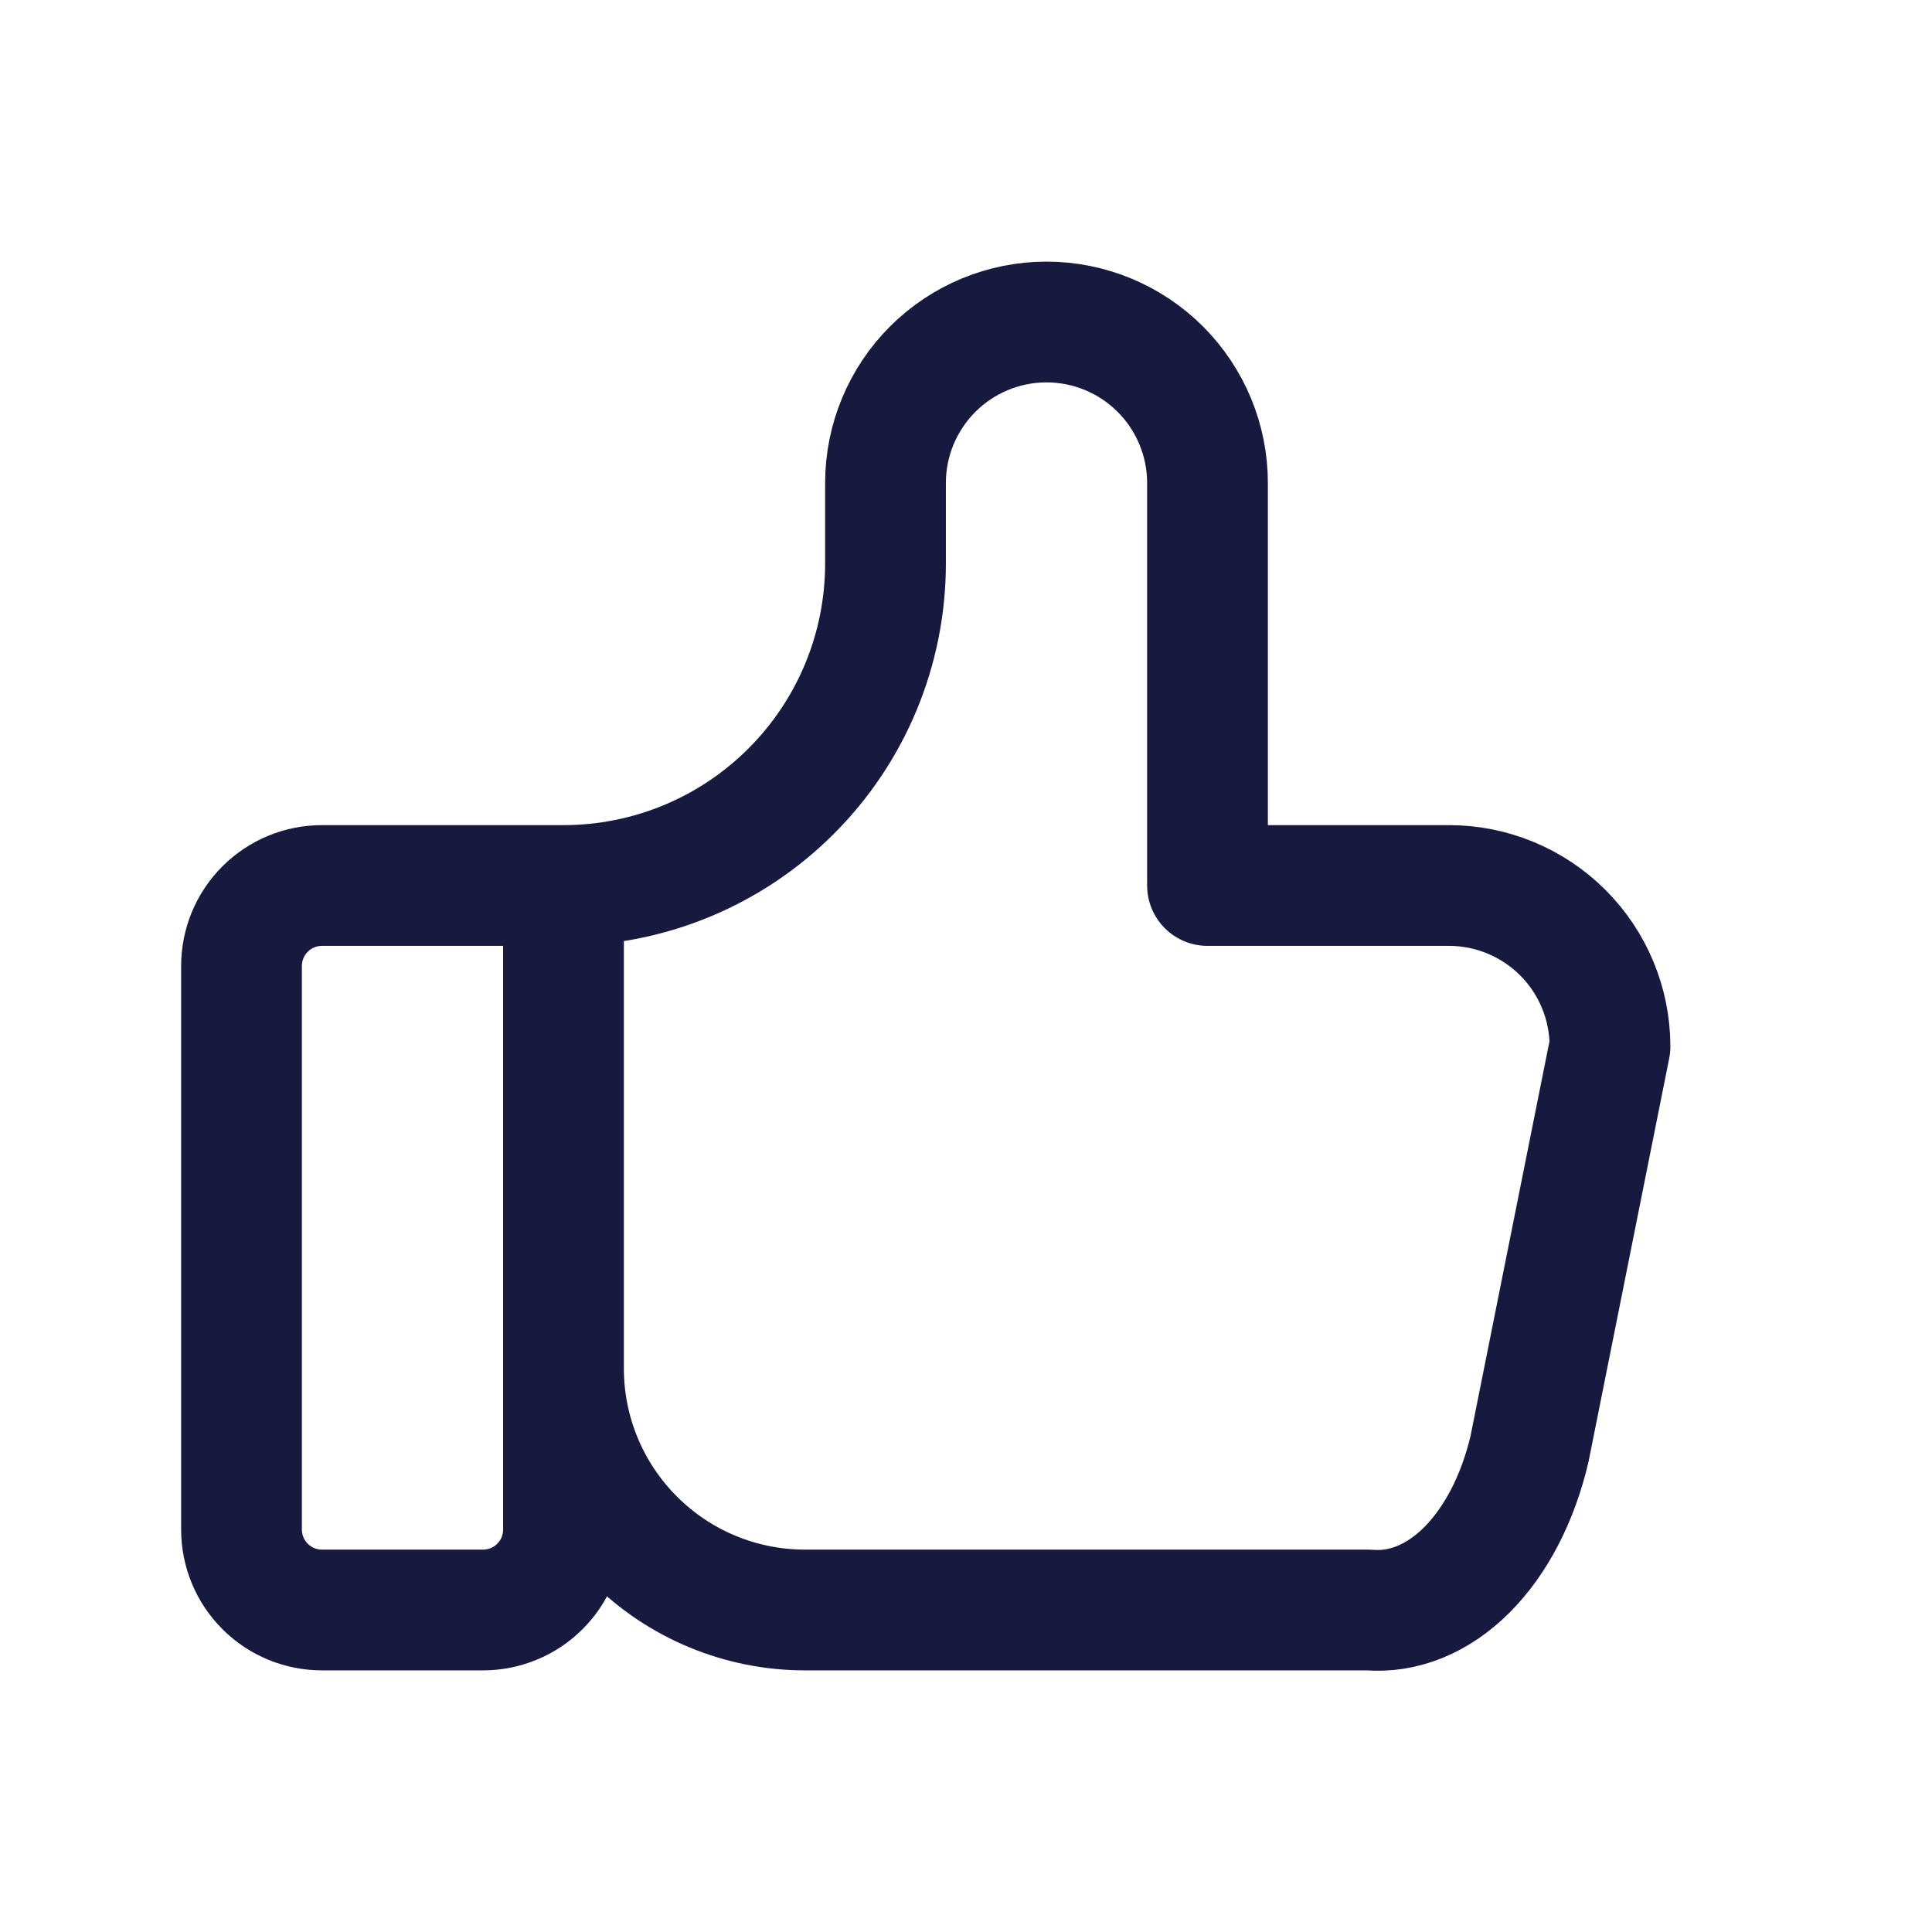
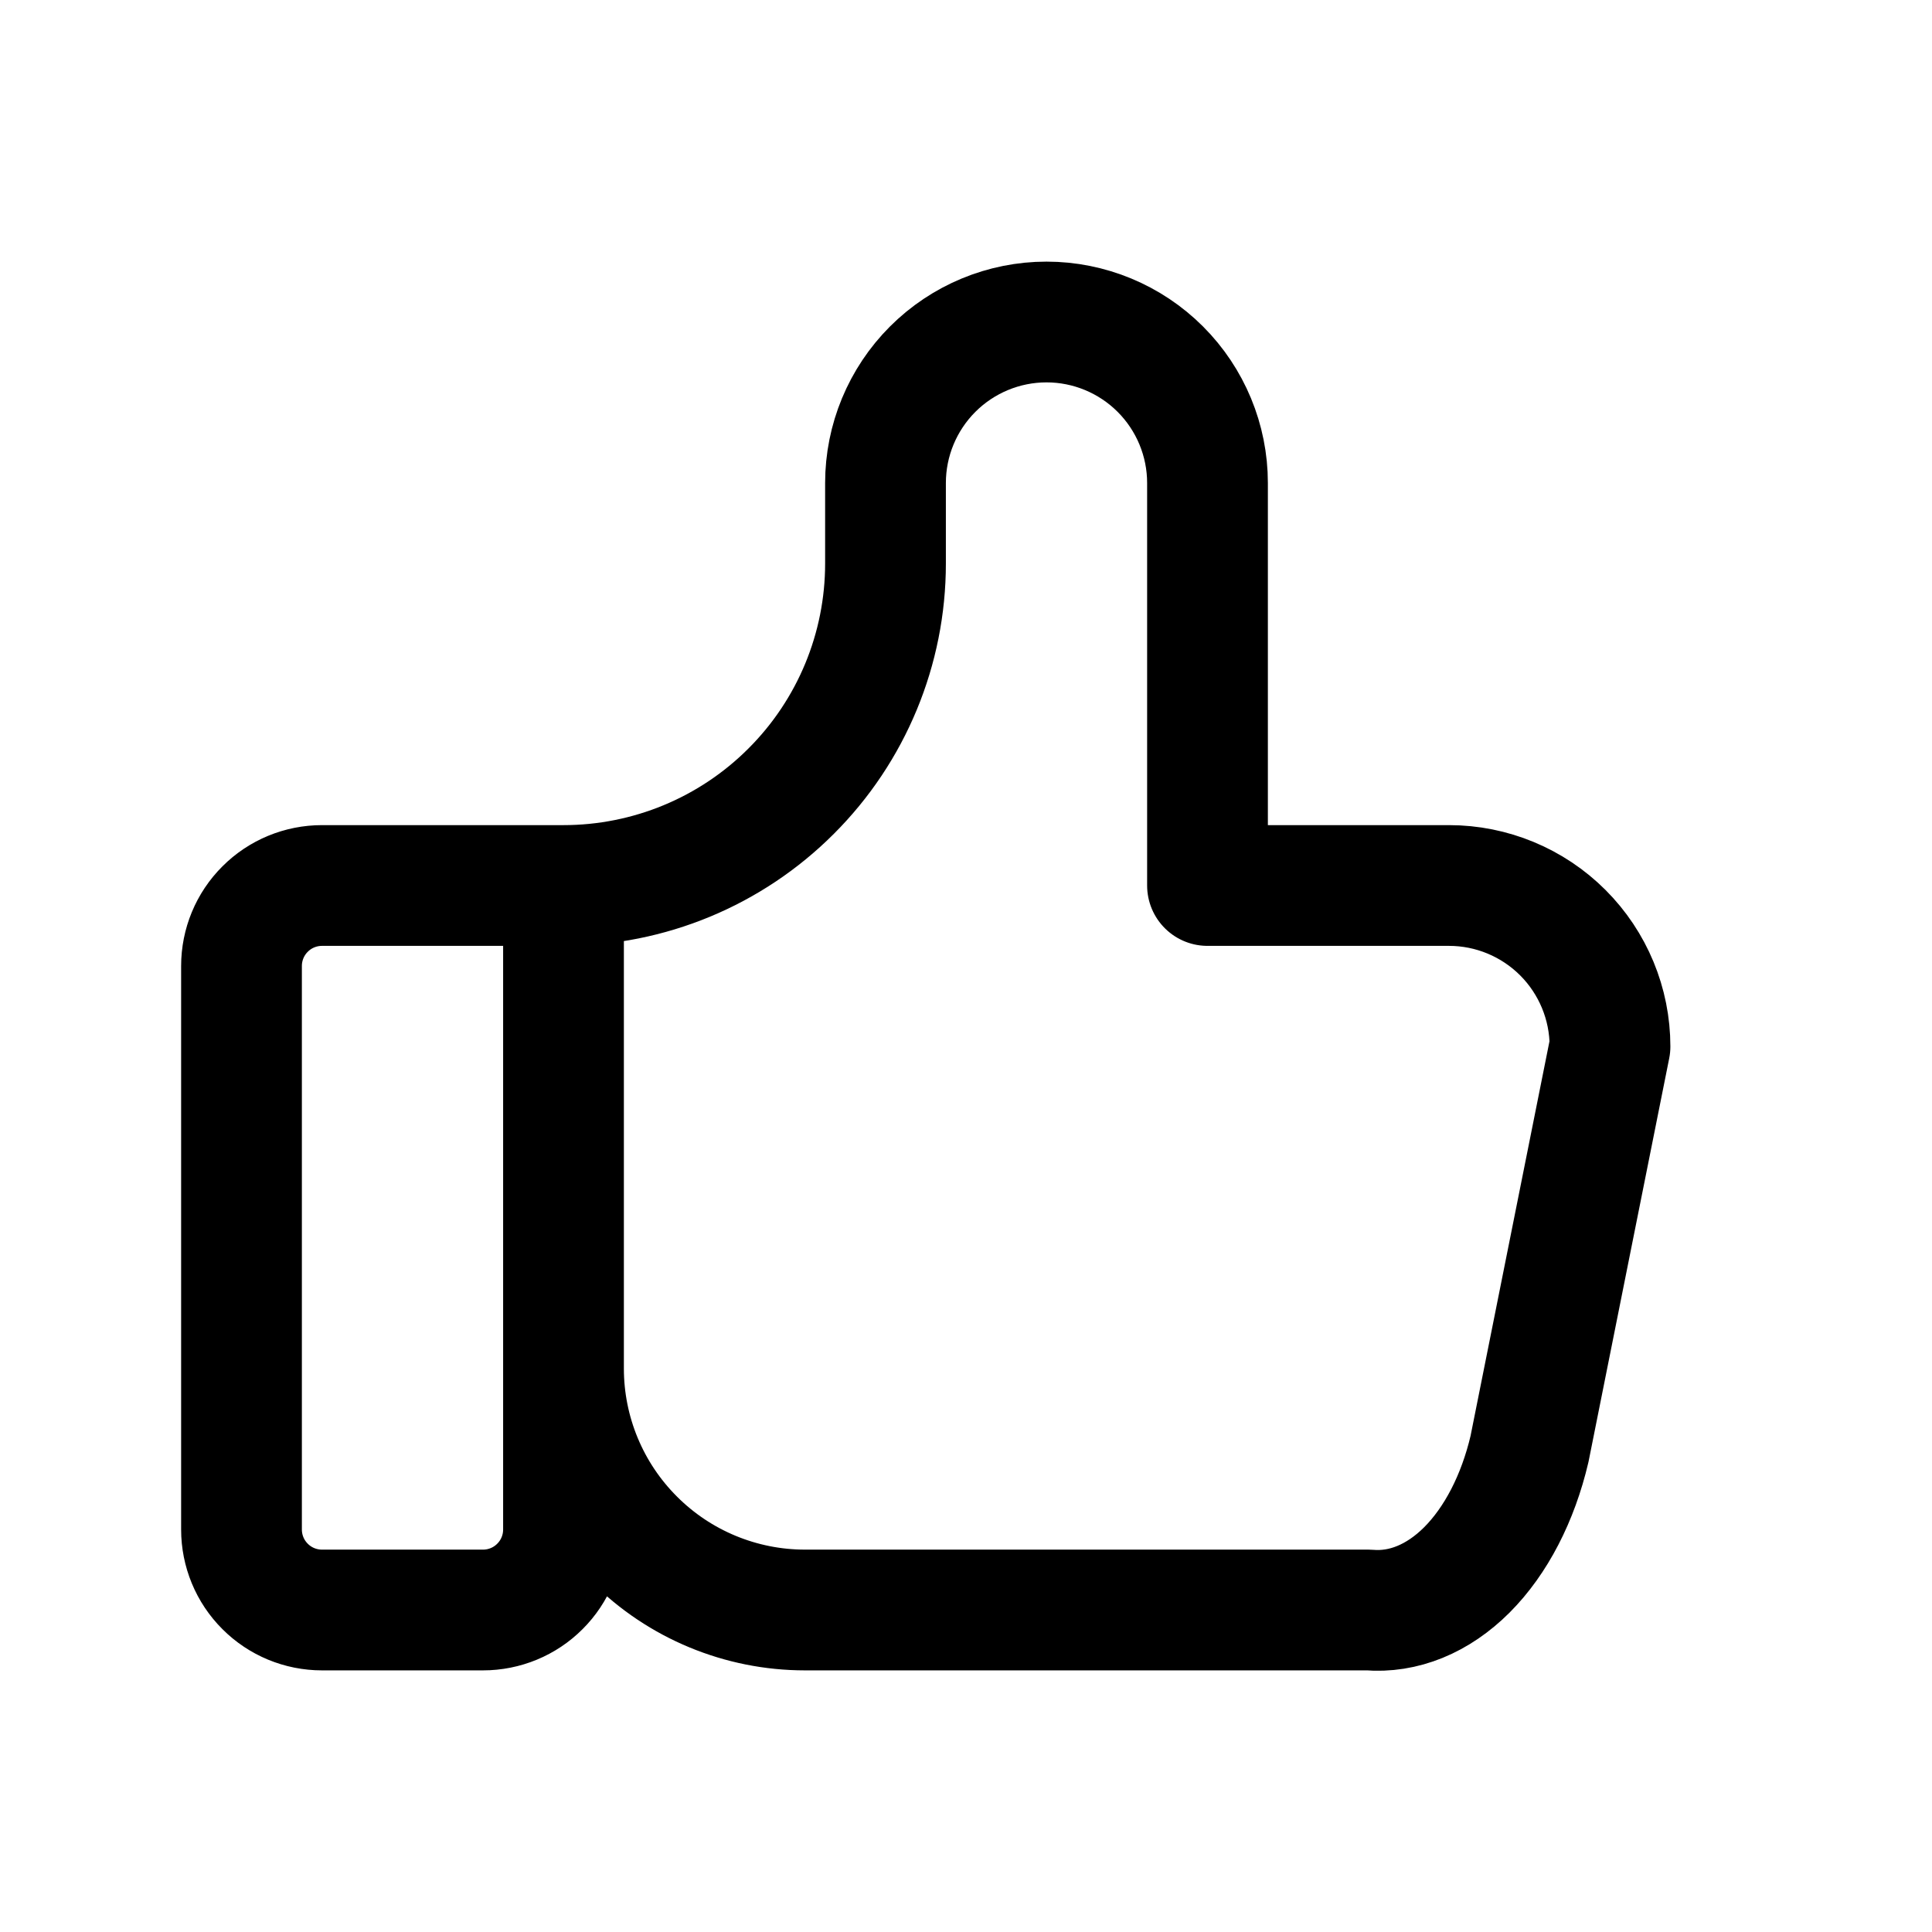
<svg xmlns="http://www.w3.org/2000/svg" width="24" height="24" viewBox="0 0 24 24" fill="none">
-   <path d="M7 11V19C7 19.265 6.895 19.52 6.707 19.707C6.52 19.895 6.265 20 6 20H4C3.735 20 3.48 19.895 3.293 19.707C3.105 19.52 3 19.265 3 19V12C3 11.735 3.105 11.48 3.293 11.293C3.48 11.105 3.735 11 4 11H7ZM7 11C8.061 11 9.078 10.579 9.828 9.828C10.579 9.078 11 8.061 11 7V6C11 5.47 11.211 4.961 11.586 4.586C11.961 4.211 12.47 4 13 4C13.53 4 14.039 4.211 14.414 4.586C14.789 4.961 15 5.47 15 6V11H18C18.53 11 19.039 11.211 19.414 11.586C19.789 11.961 20 12.47 20 13L19 18C18.856 18.613 18.583 19.14 18.223 19.501C17.862 19.862 17.433 20.037 17 20H10C9.204 20 8.441 19.684 7.879 19.121C7.316 18.559 7 17.796 7 17" stroke="#17193E" stroke-width="1.5" stroke-linecap="round" stroke-linejoin="round" />
+   <path d="M7 11V19C7 19.265 6.895 19.52 6.707 19.707C6.52 19.895 6.265 20 6 20H4C3.735 20 3.48 19.895 3.293 19.707C3.105 19.52 3 19.265 3 19V12C3 11.735 3.105 11.48 3.293 11.293C3.48 11.105 3.735 11 4 11H7ZM7 11C8.061 11 9.078 10.579 9.828 9.828C10.579 9.078 11 8.061 11 7V6C11 5.47 11.211 4.961 11.586 4.586C11.961 4.211 12.47 4 13 4C13.53 4 14.039 4.211 14.414 4.586C14.789 4.961 15 5.47 15 6V11H18C18.53 11 19.039 11.211 19.414 11.586C19.789 11.961 20 12.47 20 13L19 18C18.856 18.613 18.583 19.14 18.223 19.501C17.862 19.862 17.433 20.037 17 20H10C9.204 20 8.441 19.684 7.879 19.121C7.316 18.559 7 17.796 7 17" stroke="currentColor" stroke-width="1.5" stroke-linecap="round" stroke-linejoin="round" />
</svg>
